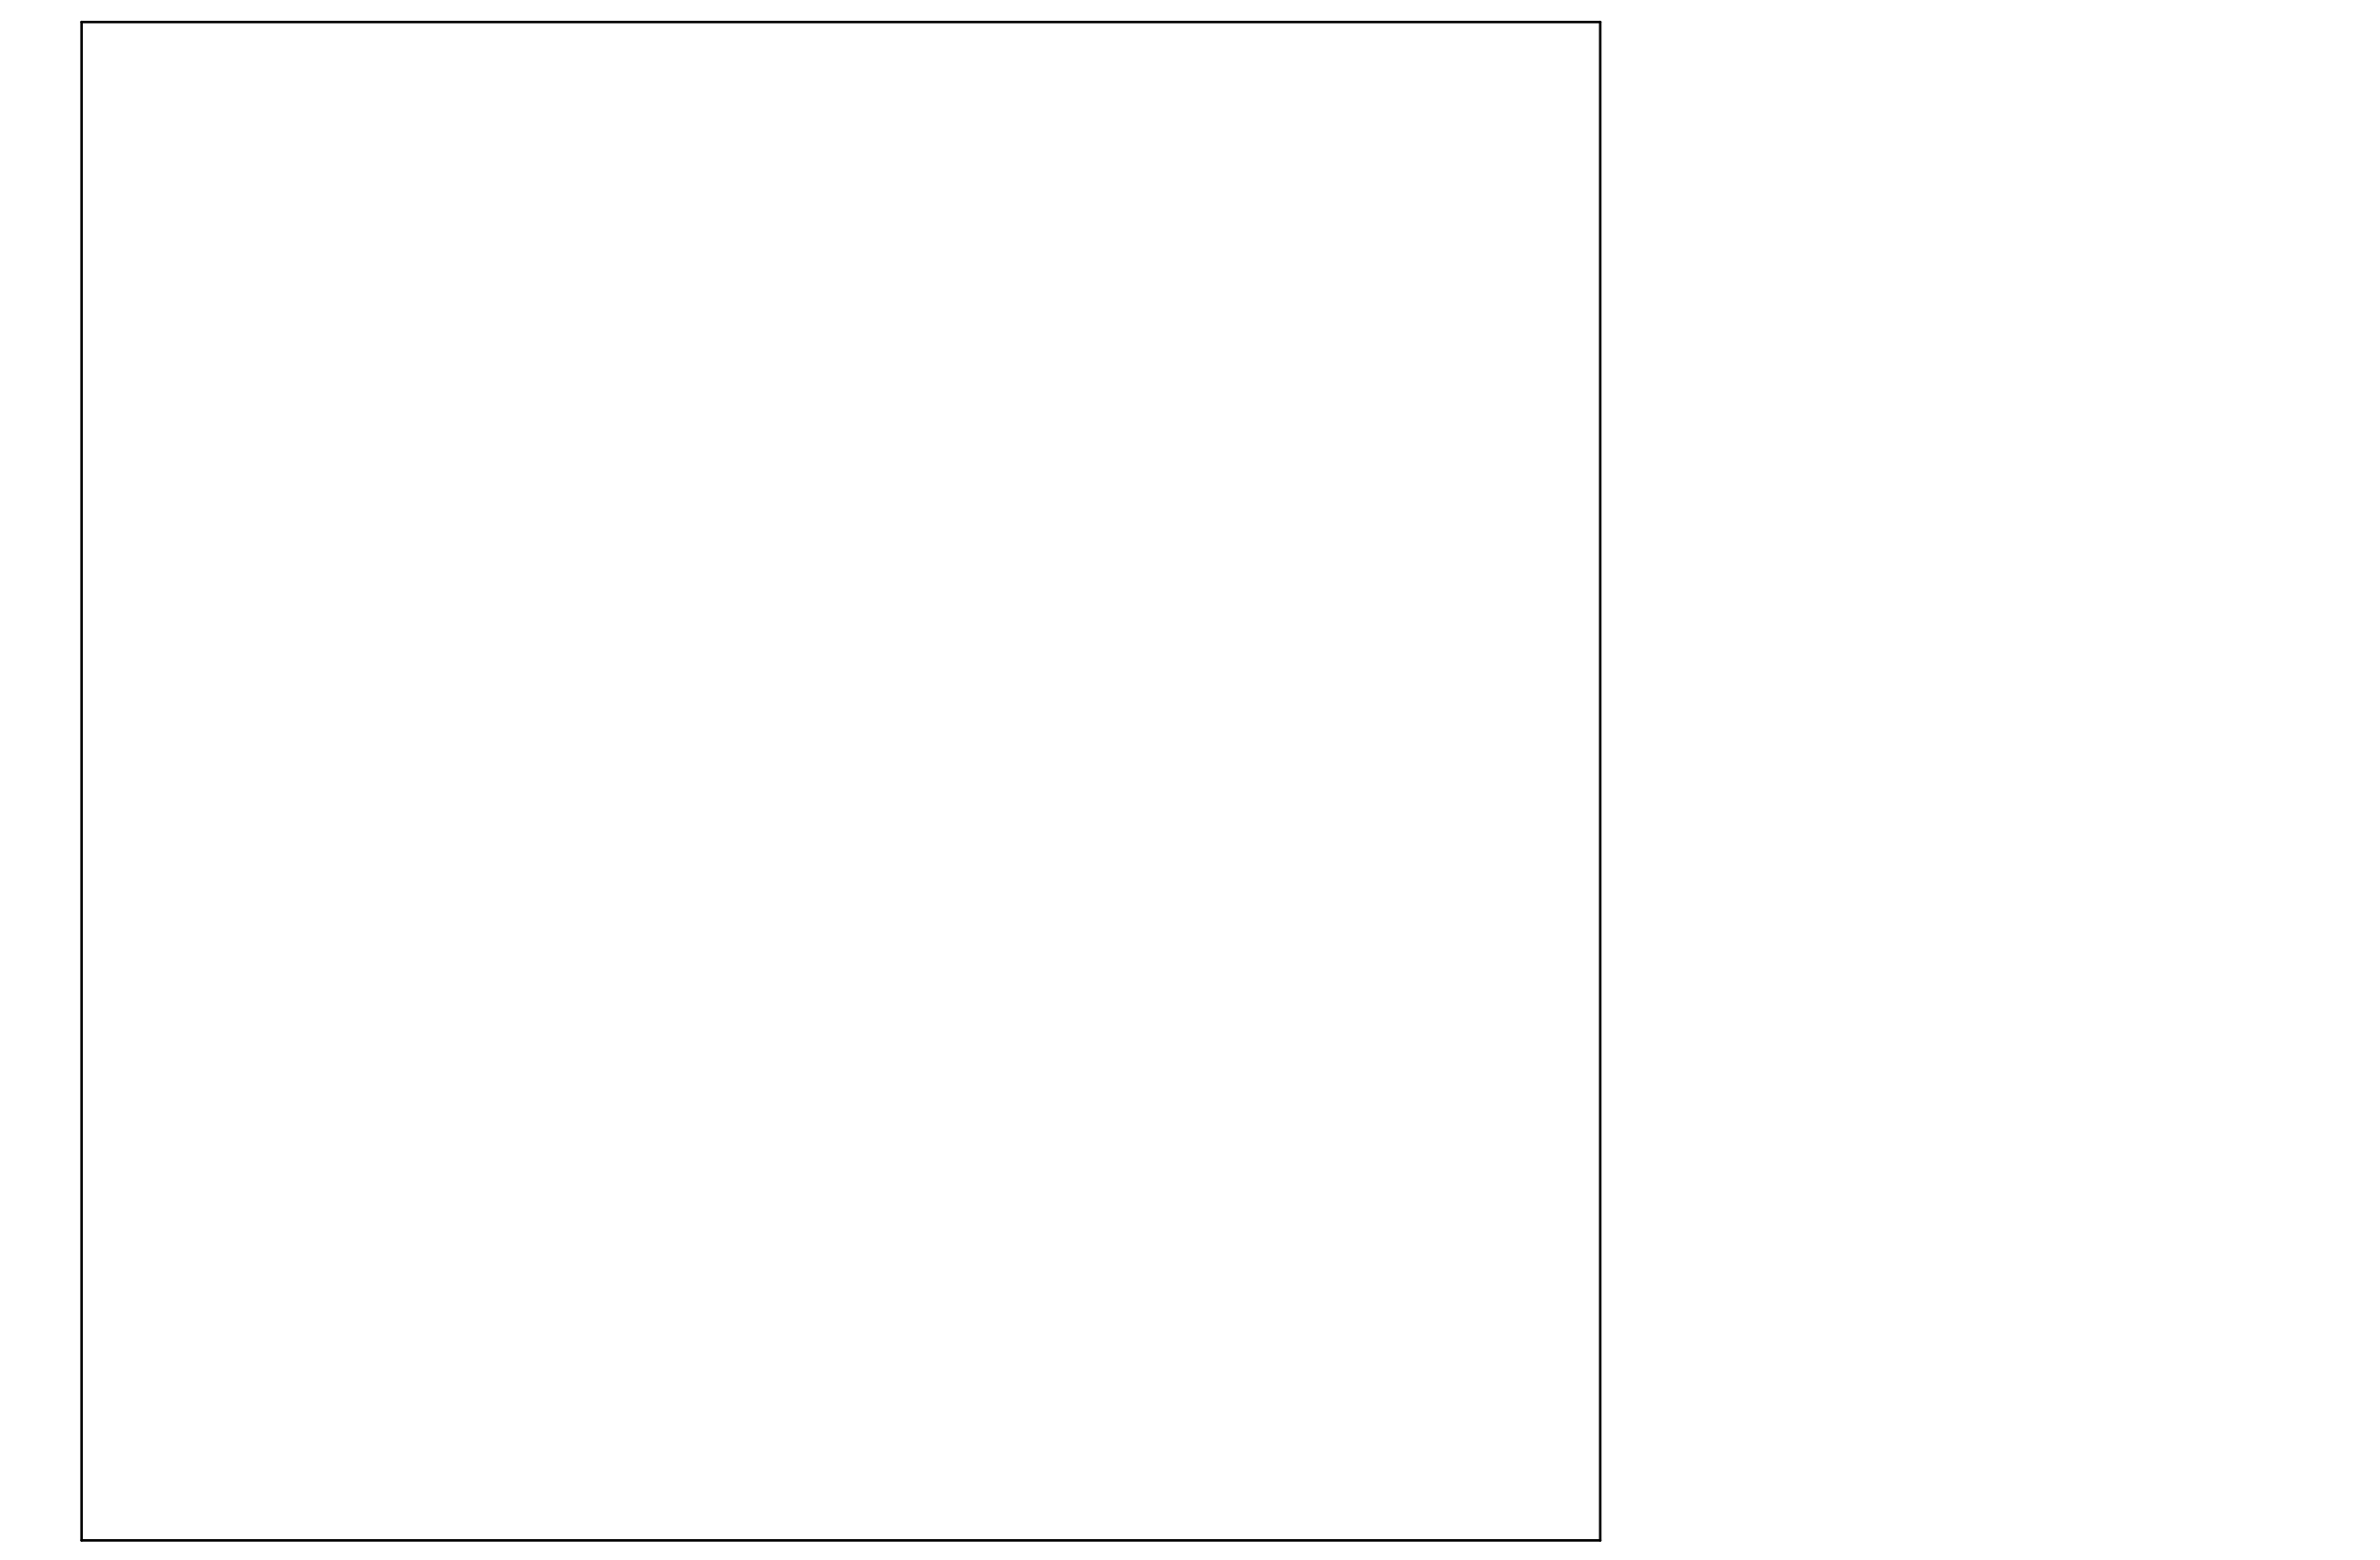
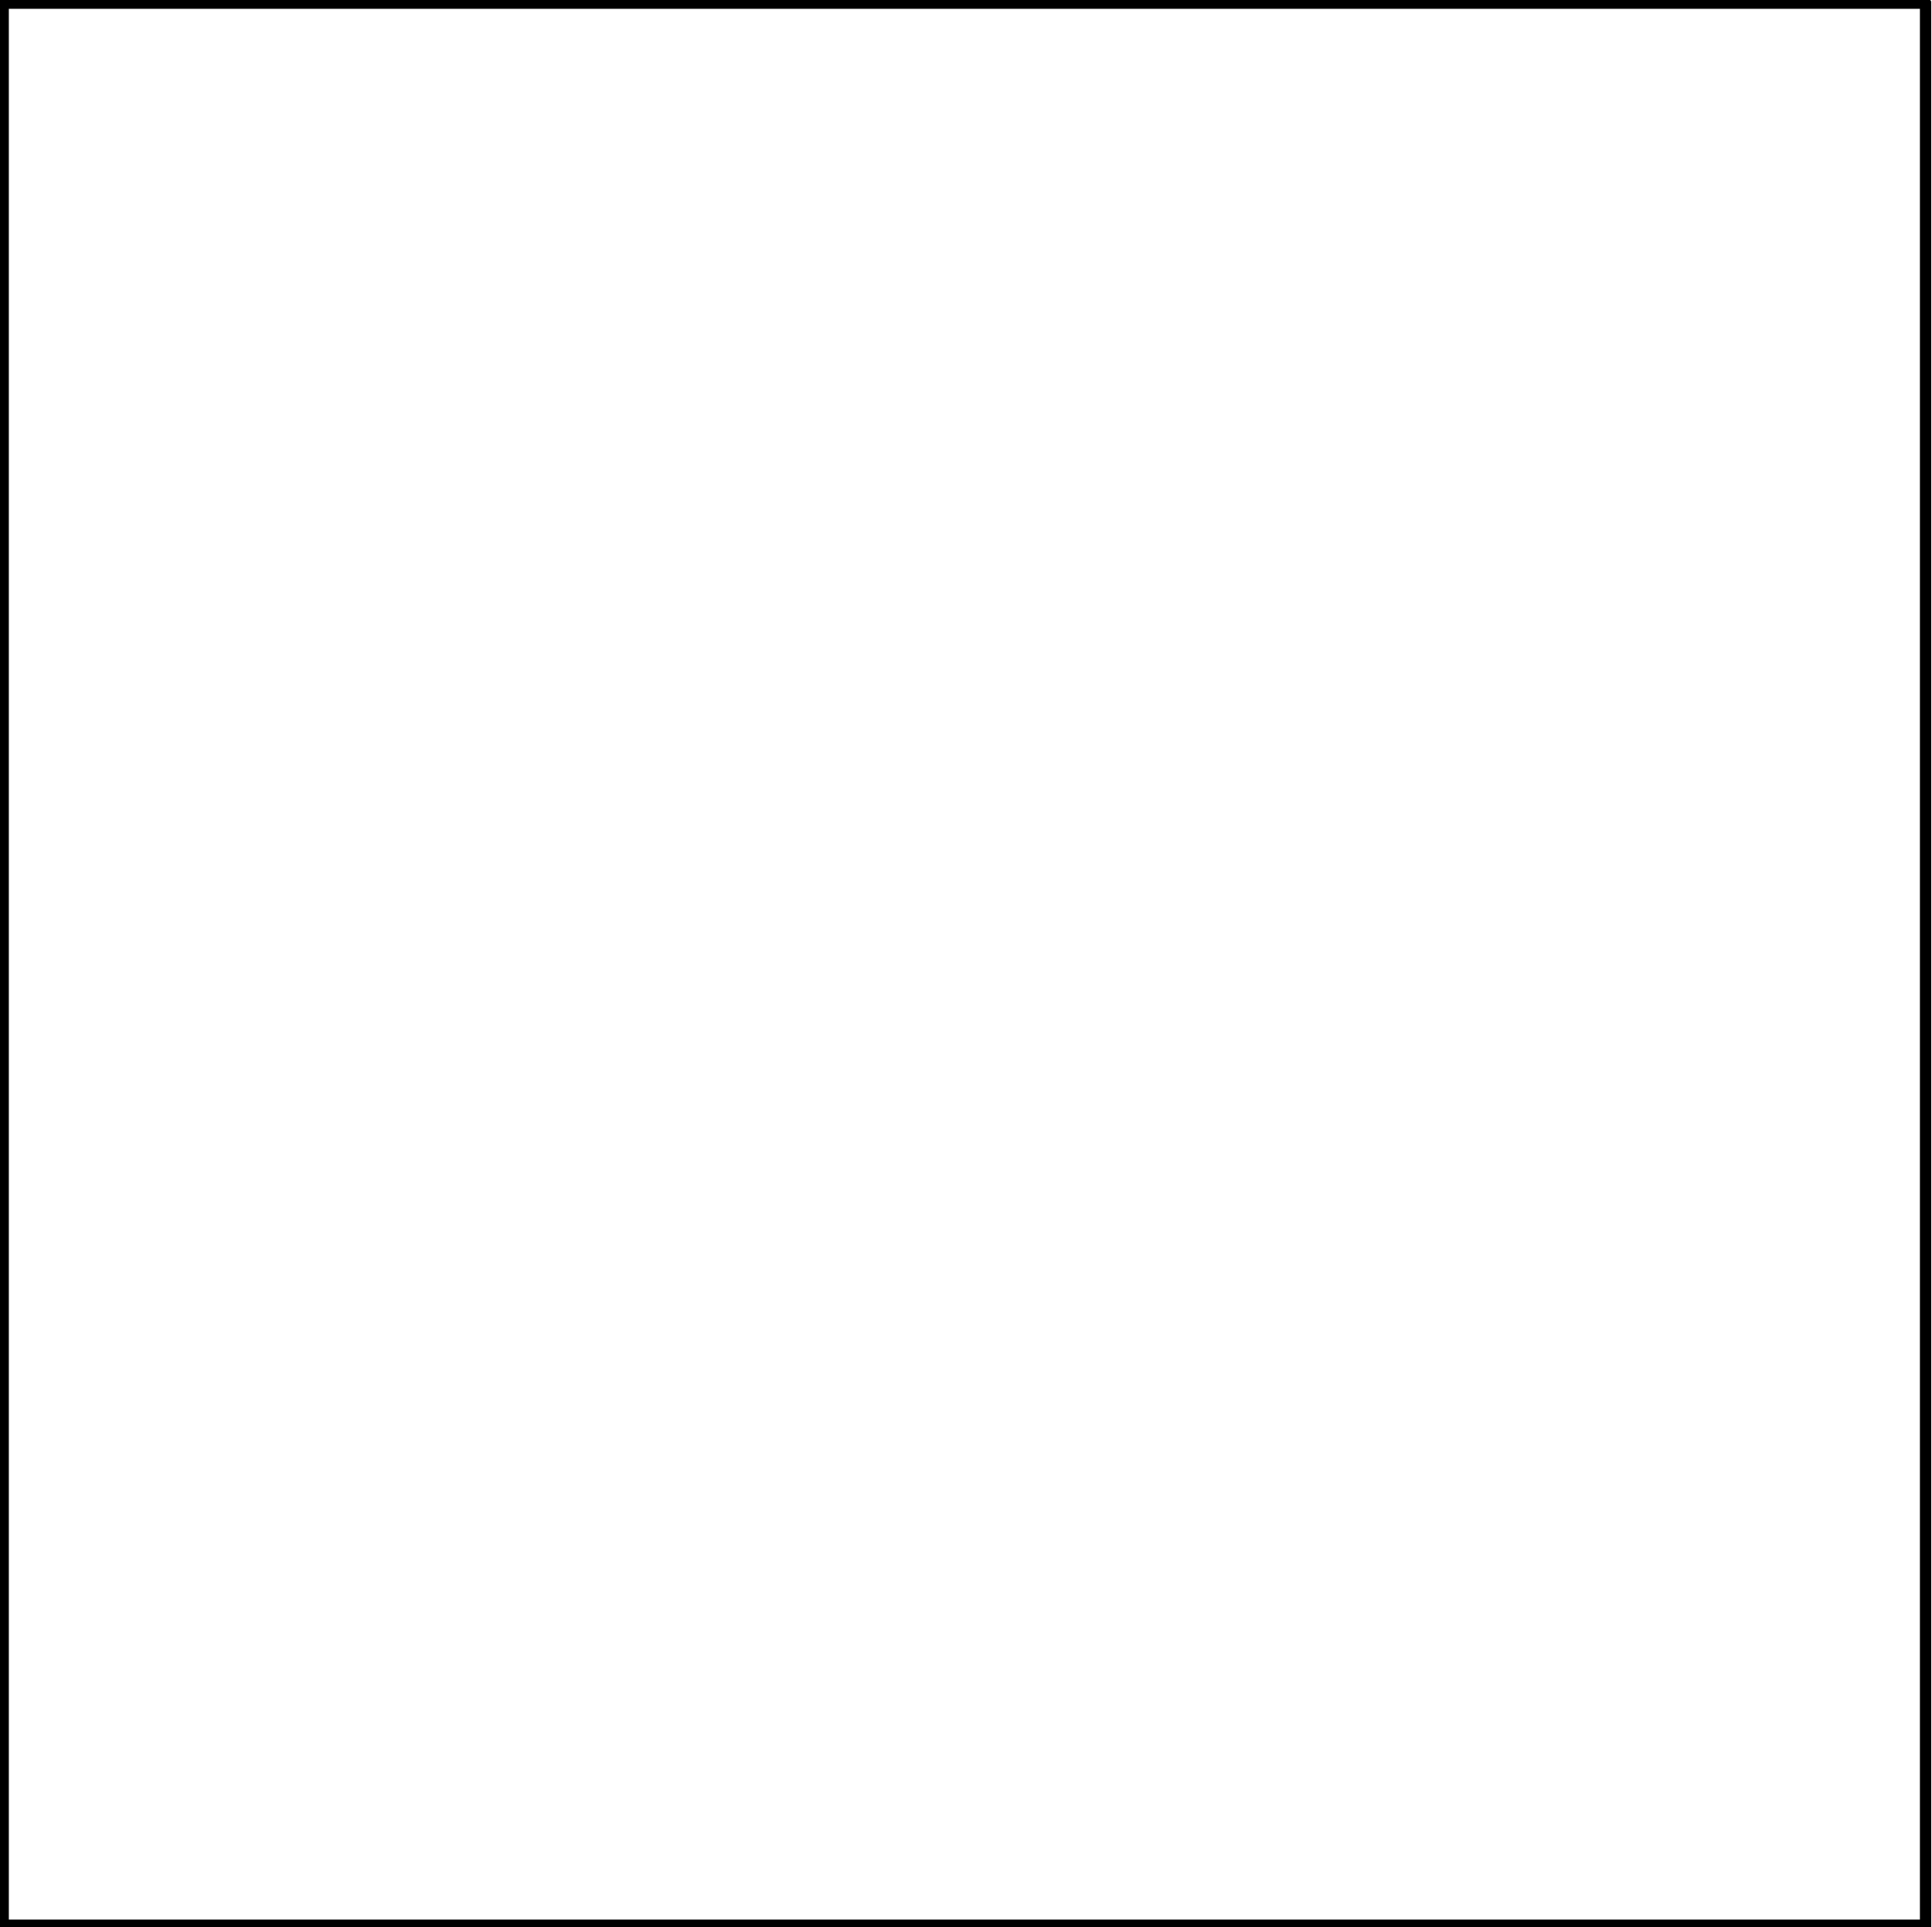
- <svg xmlns="http://www.w3.org/2000/svg" version="1.1" width="9.403cm" height="6.162cm" viewBox="0 0 37020 24260 ">
-   <g style="fill:#000000; fill-opacity:1;stroke:#000000; stroke-opacity:1; stroke-linecap:round; stroke-linejoin:round; " transform="translate(0 0) scale(1 1)">
+ <svg xmlns="http://www.w3.org/2000/svg" version="1.1" id="Layer_1" x="0px" y="0px" width="170.928px" height="170.496px" viewBox="0 0 170.928 170.496" enable-background="new 0 0 170.928 170.496" xml:space="preserve">
+   <g transform="translate(0 0) scale(1 1)">
</g>
-   <g style="fill:#000000; fill-opacity:0.0;  stroke:#000000; stroke-width:-0; stroke-opacity:1;  stroke-linecap:round; stroke-linejoin:round;">
- </g>
-   <g style="fill:#000000; fill-opacity:0.0;  stroke:#000000; stroke-width:39.37; stroke-opacity:1;  stroke-linecap:round; stroke-linejoin:round;">
-     <path d="M1269 343 L24891 343 " />
-     <path d="M24891 23965 L24891 343 " />
-     <path d="M1269 23965 L24891 23965 " />
-     <path d="M1269 343 L1269 23965 " />
+   <g>
+     <path fill-opacity="0" stroke="#000000" stroke-linecap="round" stroke-linejoin="round" d="M0.281,0.281h170.079" />
+     <path fill-opacity="0" stroke="#000000" stroke-linecap="round" stroke-linejoin="round" d="M170.359,170.359V0.281" />
+     <path fill-opacity="0" stroke="#000000" stroke-linecap="round" stroke-linejoin="round" d="M0.281,170.359h170.079" />
+     <path fill-opacity="0" stroke="#000000" stroke-linecap="round" stroke-linejoin="round" d="M0.281,0.281v170.079" />
  </g>
</svg>
